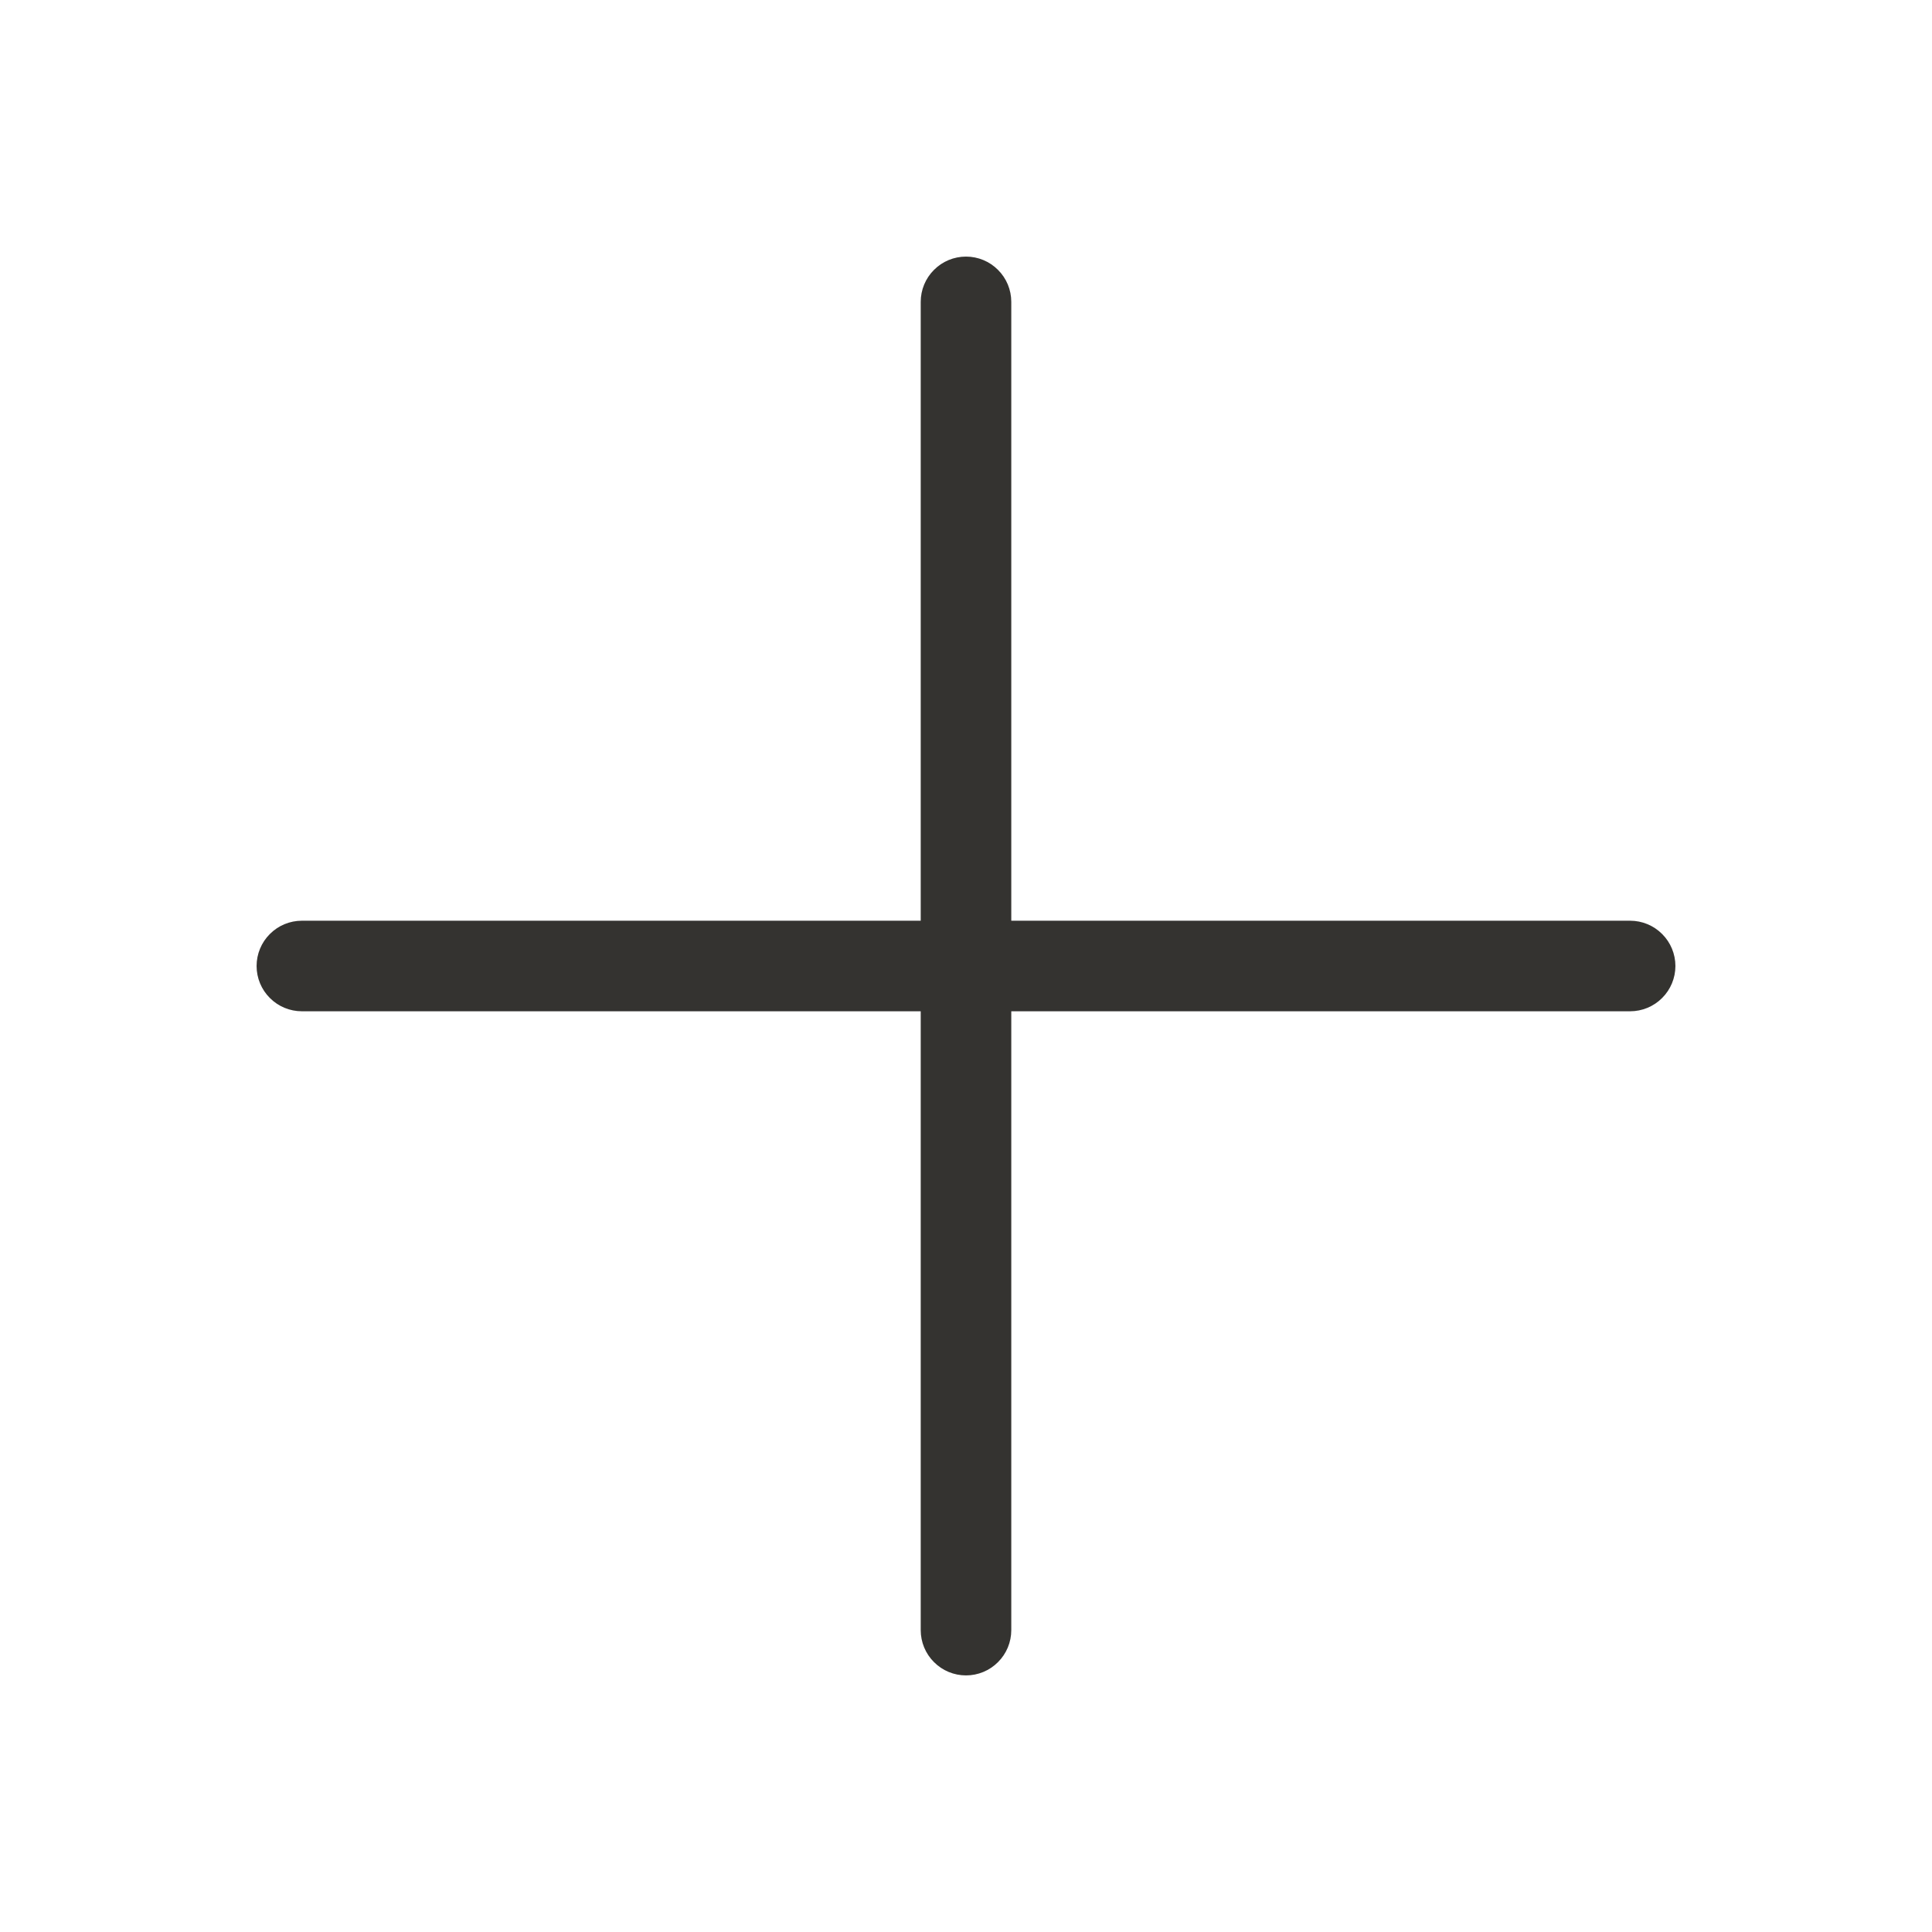
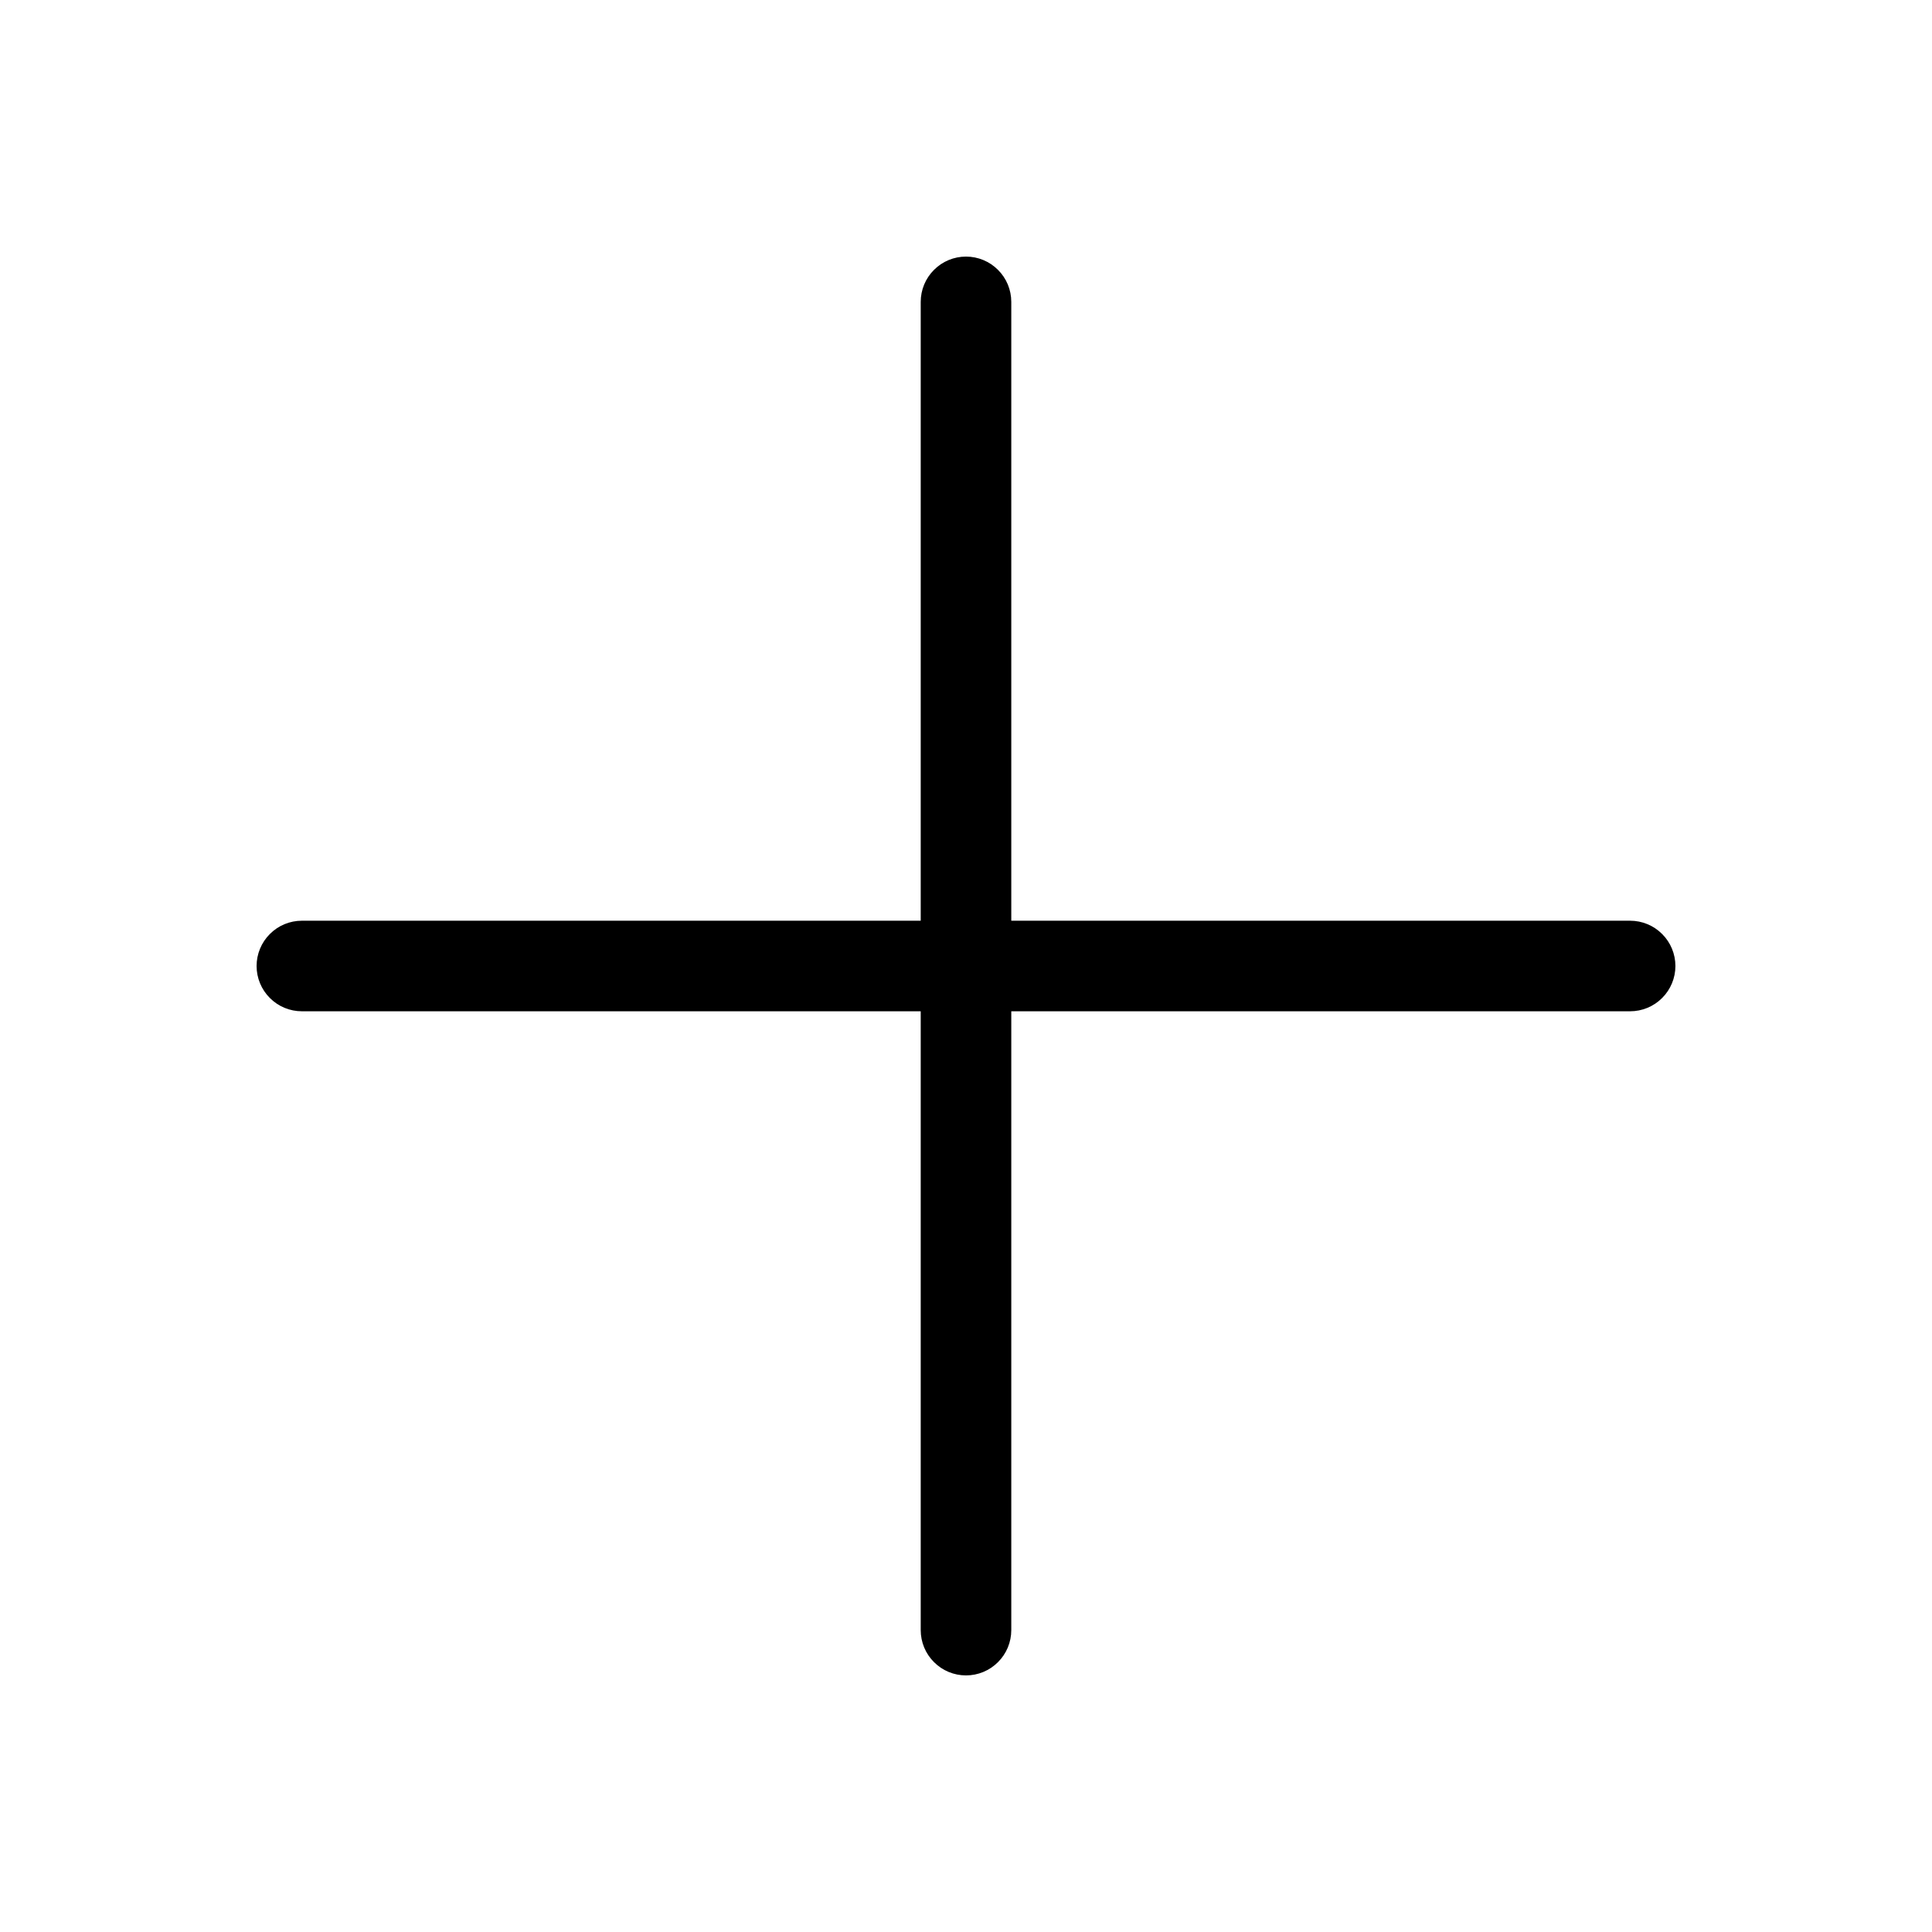
- <svg xmlns="http://www.w3.org/2000/svg" fill="none" version="1.1" width="32" height="32" viewBox="0 0 32 32">
+ <svg xmlns="http://www.w3.org/2000/svg" fill="none" version="1.1" viewBox="0 0 32 32">
  <g>
    <g>
-       <path d="M27.75,16C27.75,16.199,27.671,16.39,27.53,16.53C27.39,16.671,27.199,16.75,27,16.75C27,16.75,16.75,16.75,16.75,16.75C16.75,16.75,16.75,27,16.75,27C16.75,27.199,16.671,27.39,16.53,27.53C16.39,27.671,16.199,27.75,16,27.75C15.801,27.75,15.61,27.671,15.47,27.53C15.329,27.39,15.25,27.199,15.25,27C15.25,27,15.25,16.75,15.25,16.75C15.25,16.75,5,16.75,5,16.75C4.801,16.75,4.61,16.671,4.47,16.53C4.329,16.39,4.25,16.199,4.25,16C4.25,15.801,4.329,15.61,4.47,15.47C4.61,15.329,4.801,15.25,5,15.25C5,15.25,15.25,15.25,15.25,15.25C15.25,15.25,15.25,5,15.25,5C15.25,4.801,15.329,4.61,15.47,4.47C15.61,4.329,15.801,4.25,16,4.25C16.199,4.25,16.39,4.329,16.53,4.47C16.671,4.61,16.75,4.801,16.75,5C16.75,5,16.75,15.25,16.75,15.25C16.75,15.25,27,15.25,27,15.25C27.199,15.25,27.39,15.329,27.53,15.47C27.671,15.61,27.75,15.801,27.75,16Z" fill="#343330" fill-opacity="1" />
+       <path d="M27.75,16C27.75,16.199,27.671,16.39,27.53,16.53C27.39,16.671,27.199,16.75,27,16.75C27,16.75,16.75,16.75,16.75,16.75C16.75,16.75,16.75,27,16.75,27C16.75,27.199,16.671,27.39,16.53,27.53C16.39,27.671,16.199,27.75,16,27.75C15.801,27.75,15.61,27.671,15.47,27.53C15.329,27.39,15.25,27.199,15.25,27C15.25,27,15.25,16.75,15.25,16.75C15.25,16.75,5,16.75,5,16.75C4.801,16.75,4.61,16.671,4.47,16.53C4.329,16.39,4.25,16.199,4.25,16C4.25,15.801,4.329,15.61,4.47,15.47C4.61,15.329,4.801,15.25,5,15.25C5,15.25,15.25,15.25,15.25,15.25C15.25,15.25,15.25,5,15.25,5C15.25,4.801,15.329,4.61,15.47,4.47C15.61,4.329,15.801,4.25,16,4.25C16.199,4.25,16.39,4.329,16.53,4.47C16.671,4.61,16.75,4.801,16.75,5C16.75,5,16.75,15.25,16.75,15.25C16.75,15.25,27,15.25,27,15.25C27.199,15.25,27.39,15.329,27.53,15.47C27.671,15.61,27.75,15.801,27.75,16Z" fill="currentColor" fill-opacity="1" />
    </g>
  </g>
</svg>
